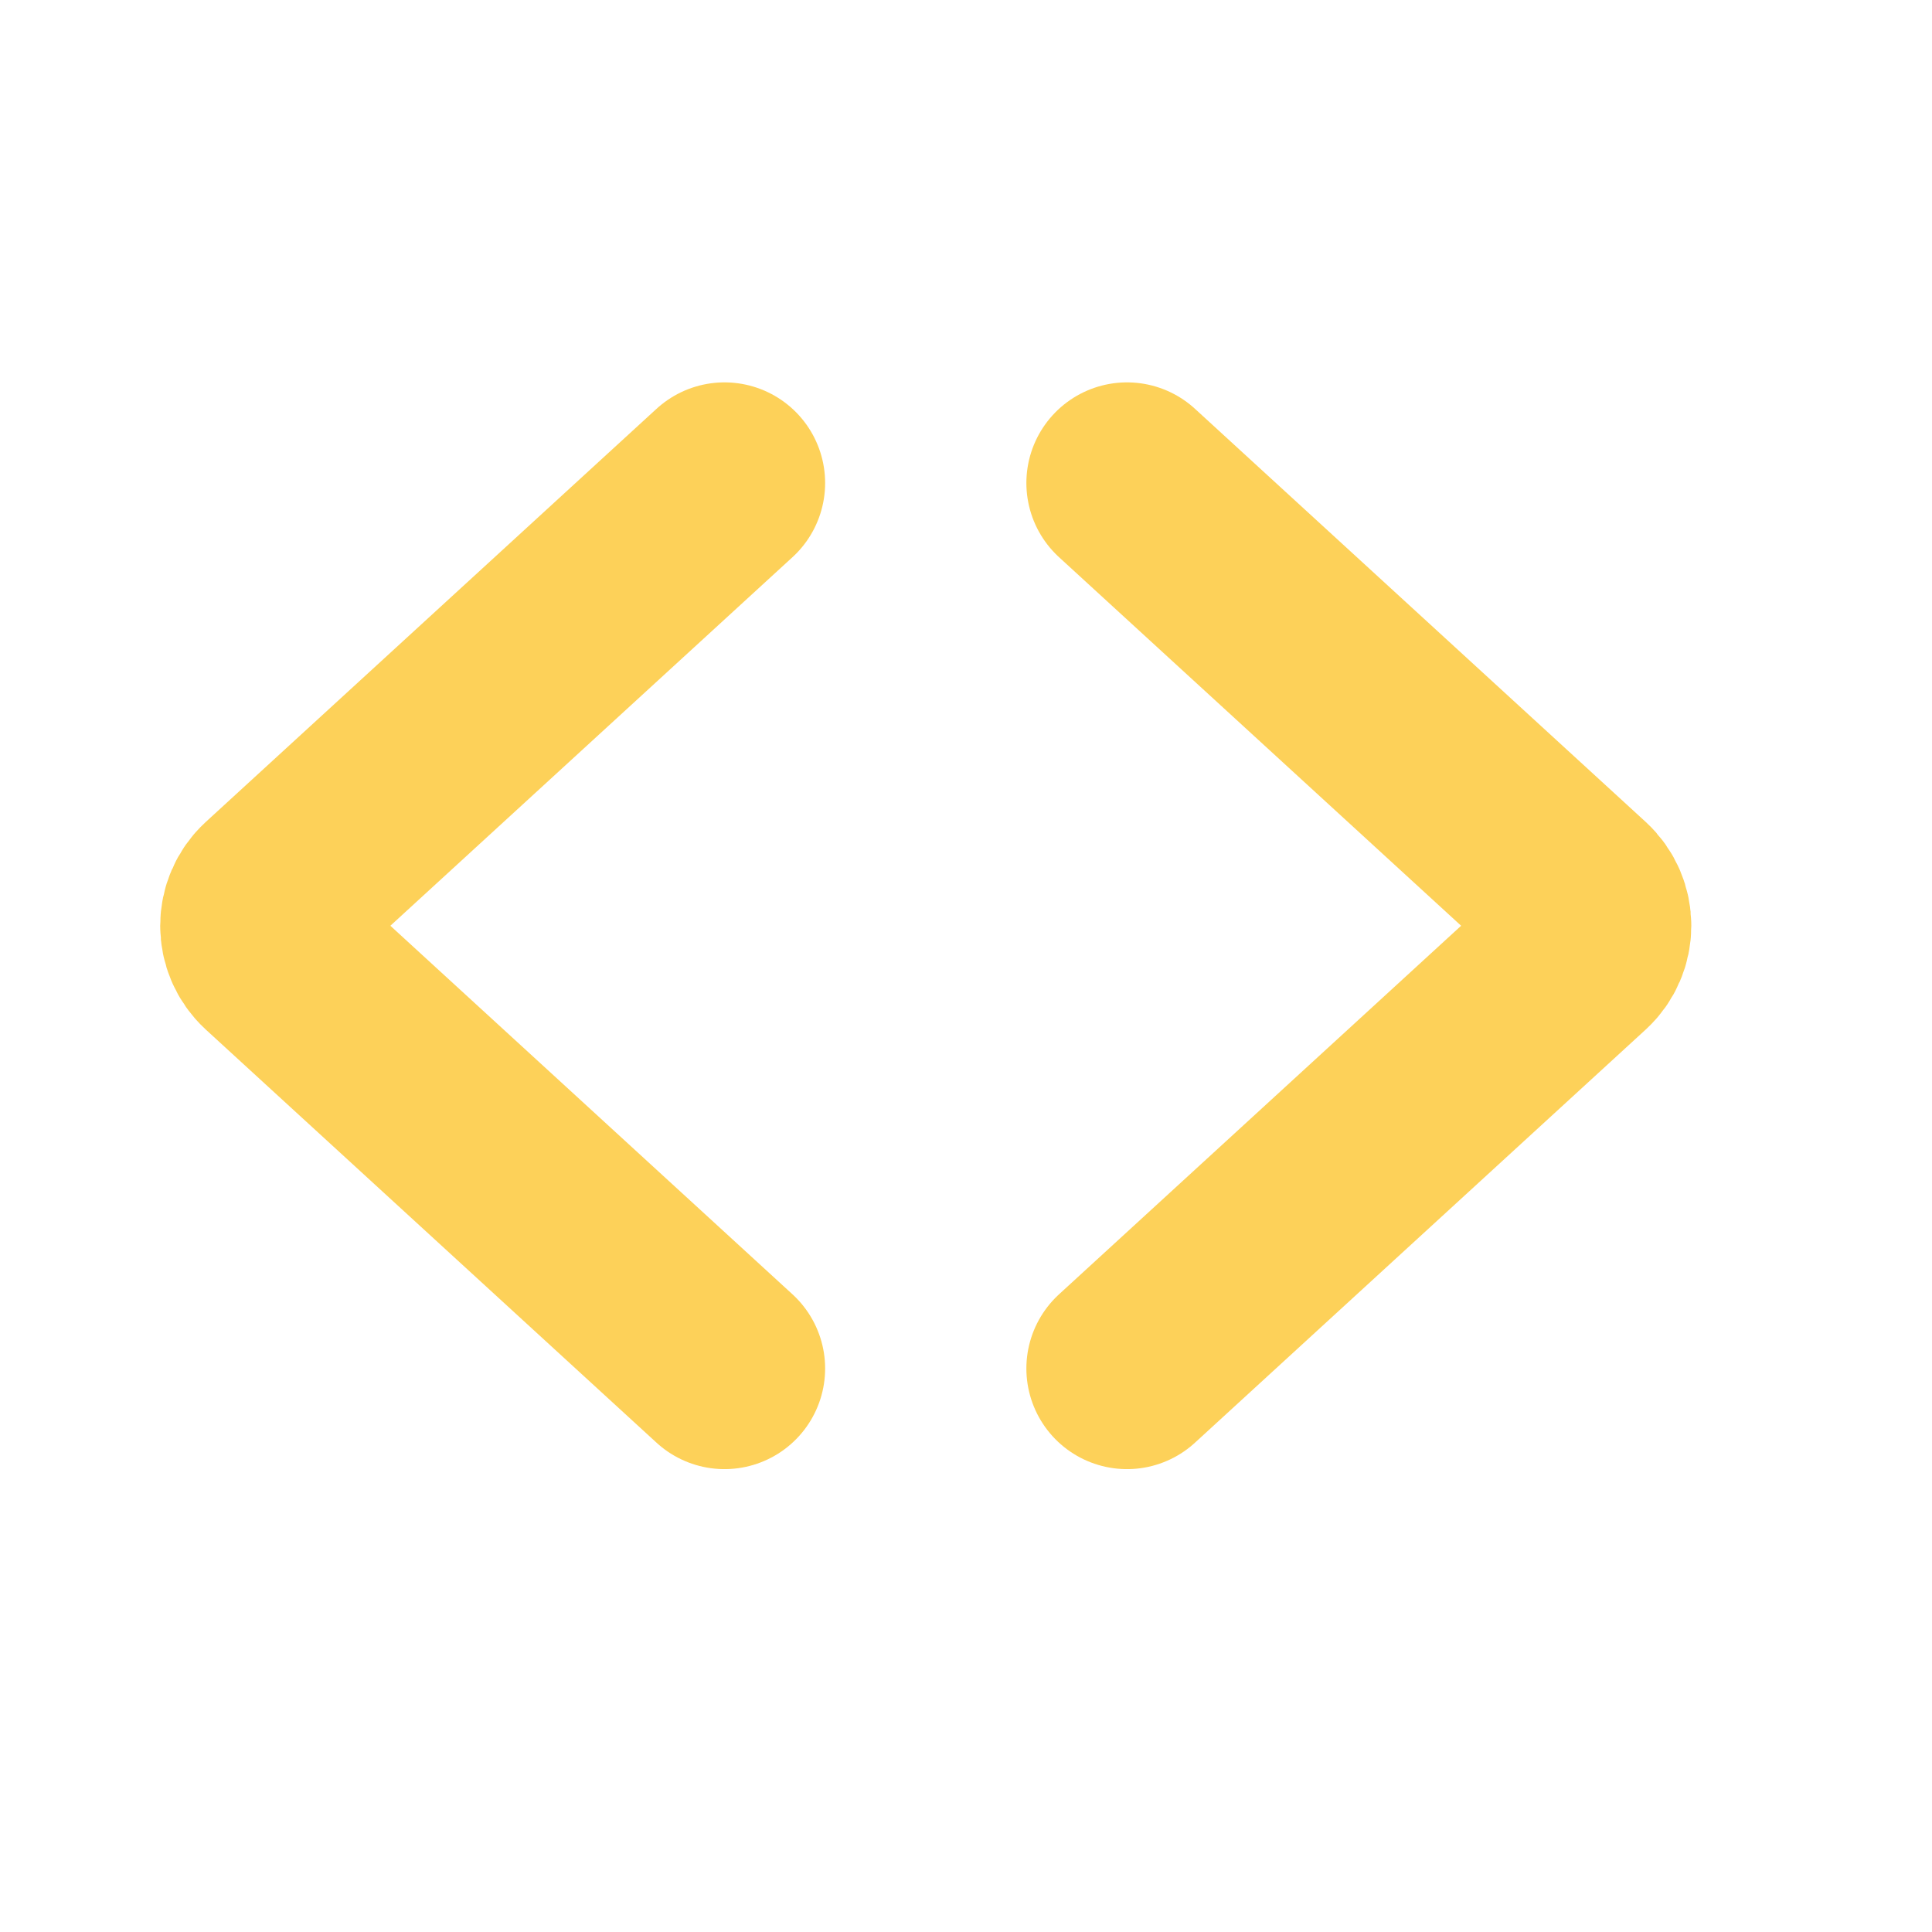
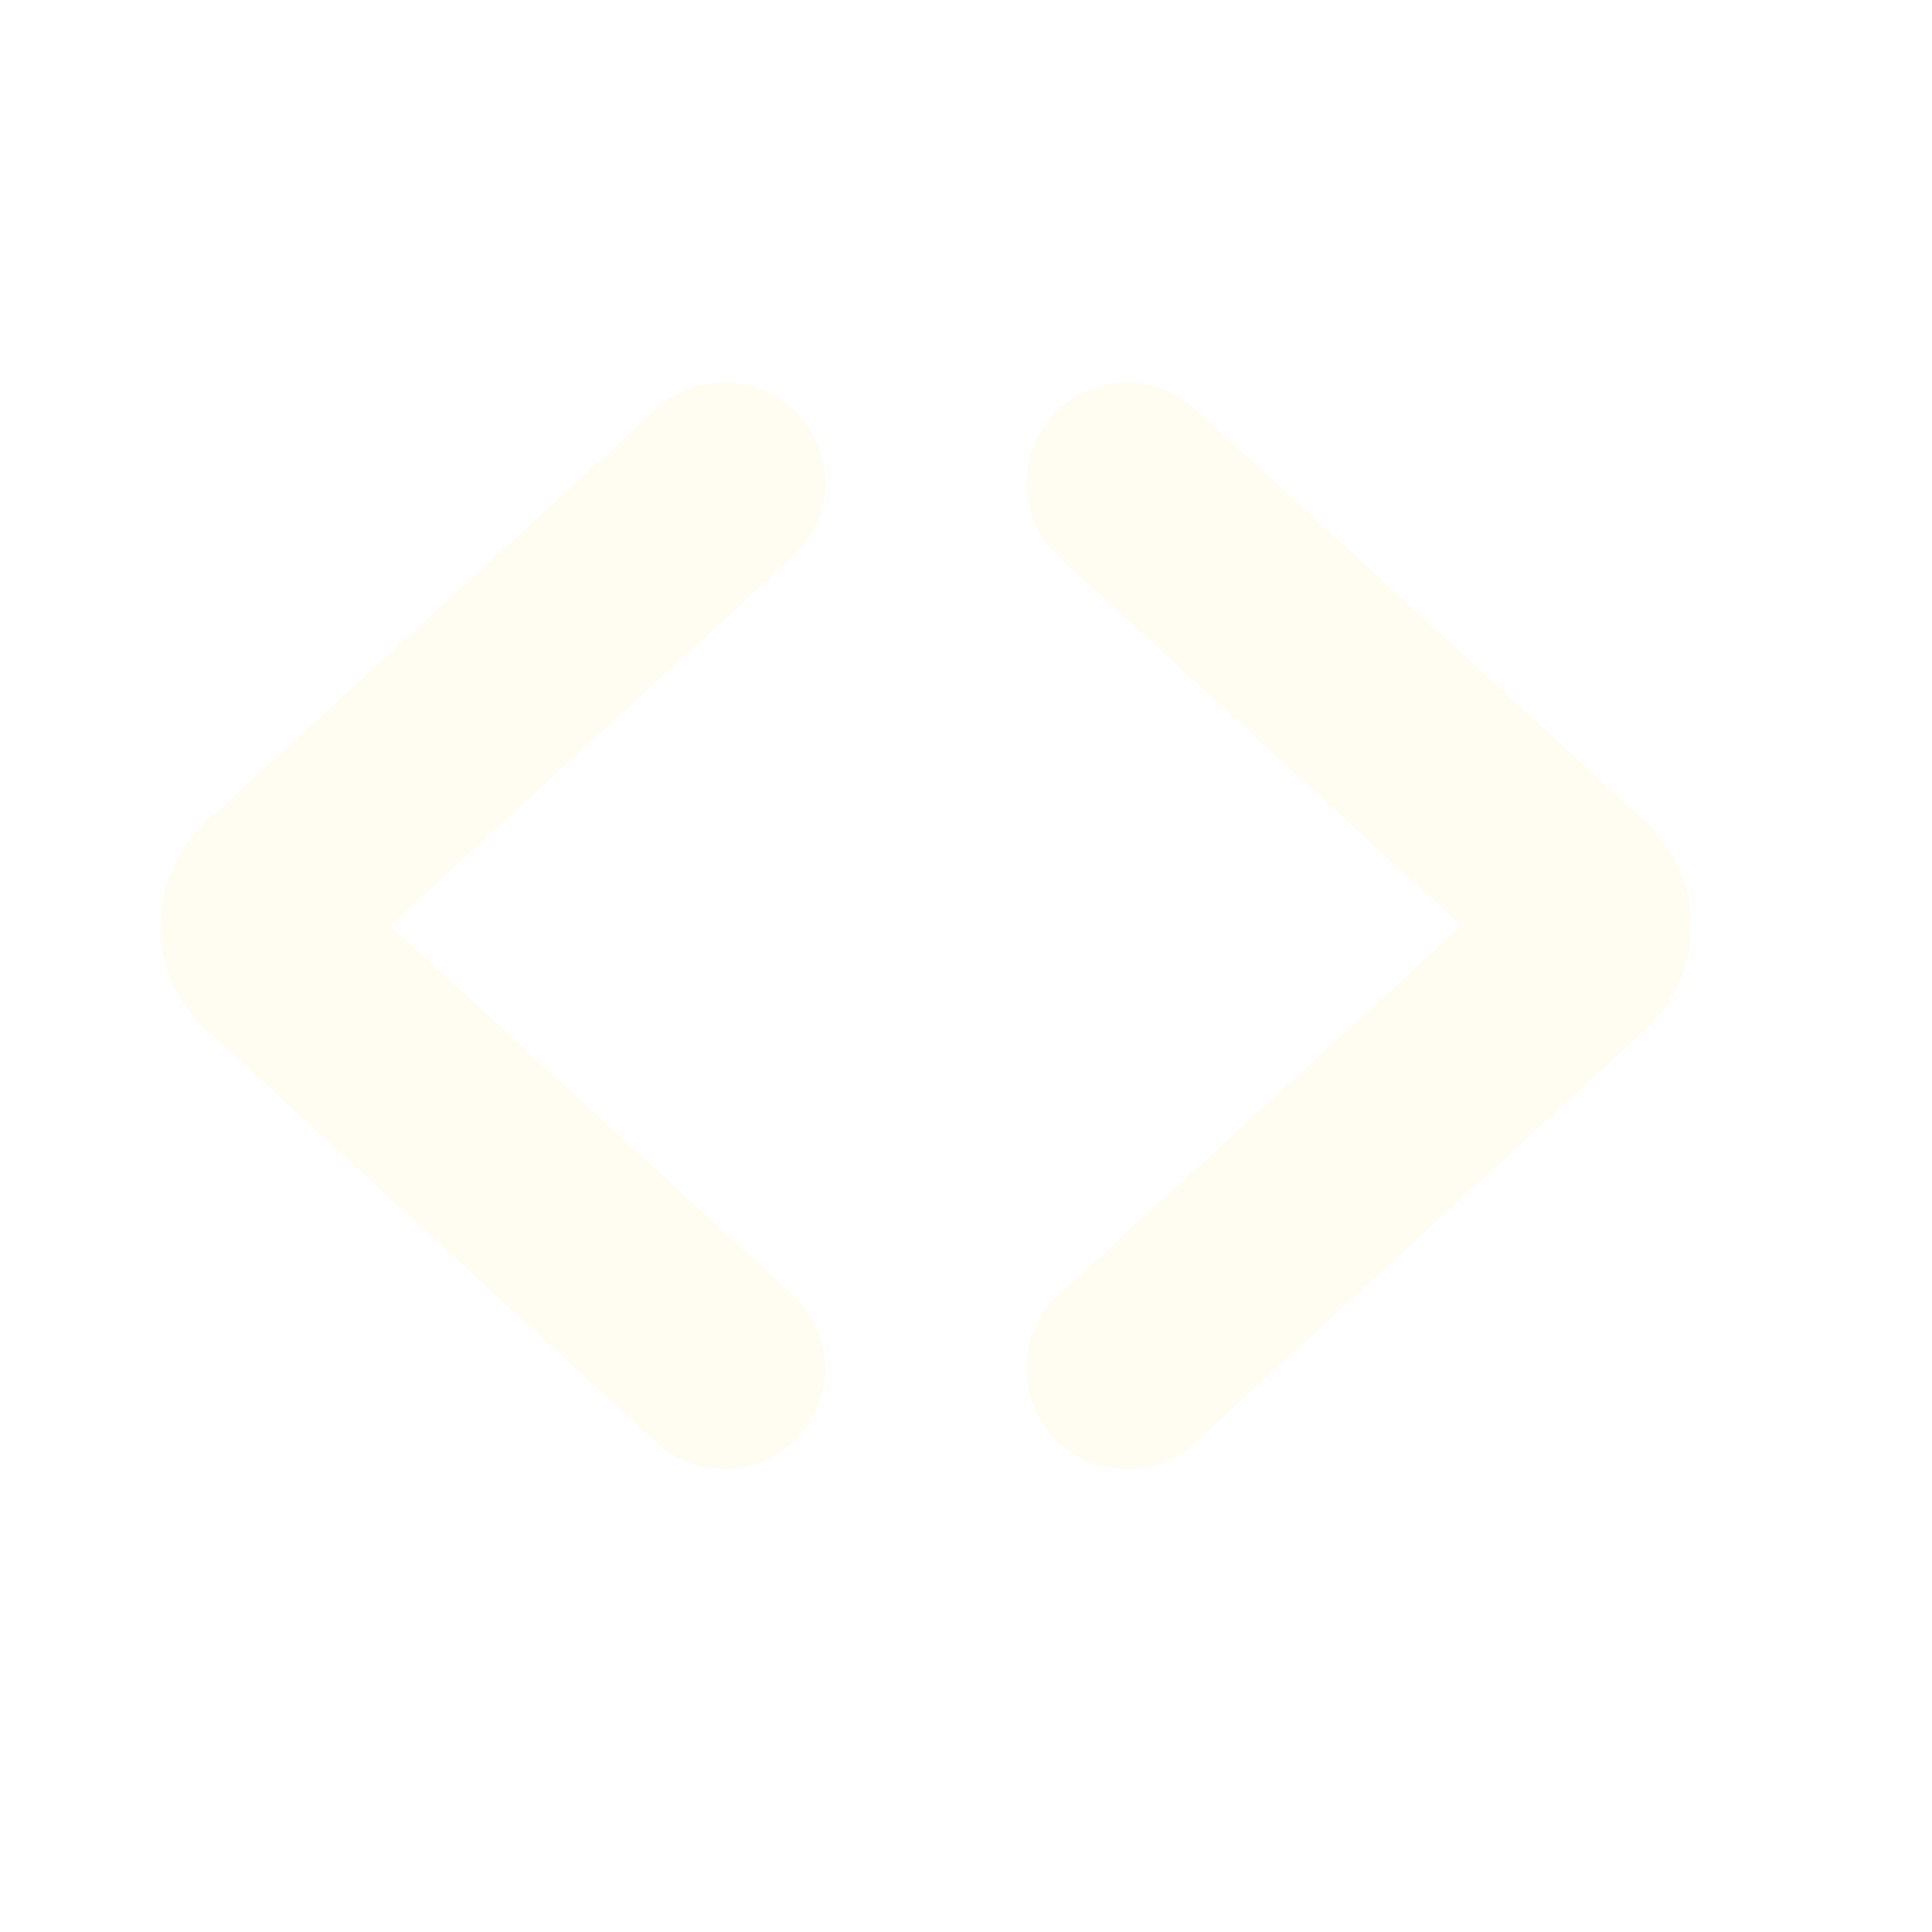
<svg xmlns="http://www.w3.org/2000/svg" width="800px" height="800px" viewBox="0 0 24 24" fill="none">
-   <path d="M9 6L3.402 11.131C3.186 11.33 3.186 11.67 3.402 11.869L9 17" stroke="#fdd159" stroke-width="2.5" stroke-linecap="round" stroke-linejoin="round" />
-   <path d="M14 17L19.598 11.869C19.814 11.67 19.814 11.33 19.598 11.131L14 6" stroke="#fdd159" stroke-width="2.5" stroke-linecap="round" stroke-linejoin="round" />
+   <path d="M9 6L3.402 11.131C3.186 11.33 3.186 11.67 3.402 11.869L9 17" stroke="#fffcf2" stroke-width="2.5" stroke-linecap="round" stroke-linejoin="round" />
+   <path d="M14 17L19.598 11.869C19.814 11.67 19.814 11.33 19.598 11.131L14 6" stroke="#fffcf2" stroke-width="2.5" stroke-linecap="round" stroke-linejoin="round" />
</svg>
